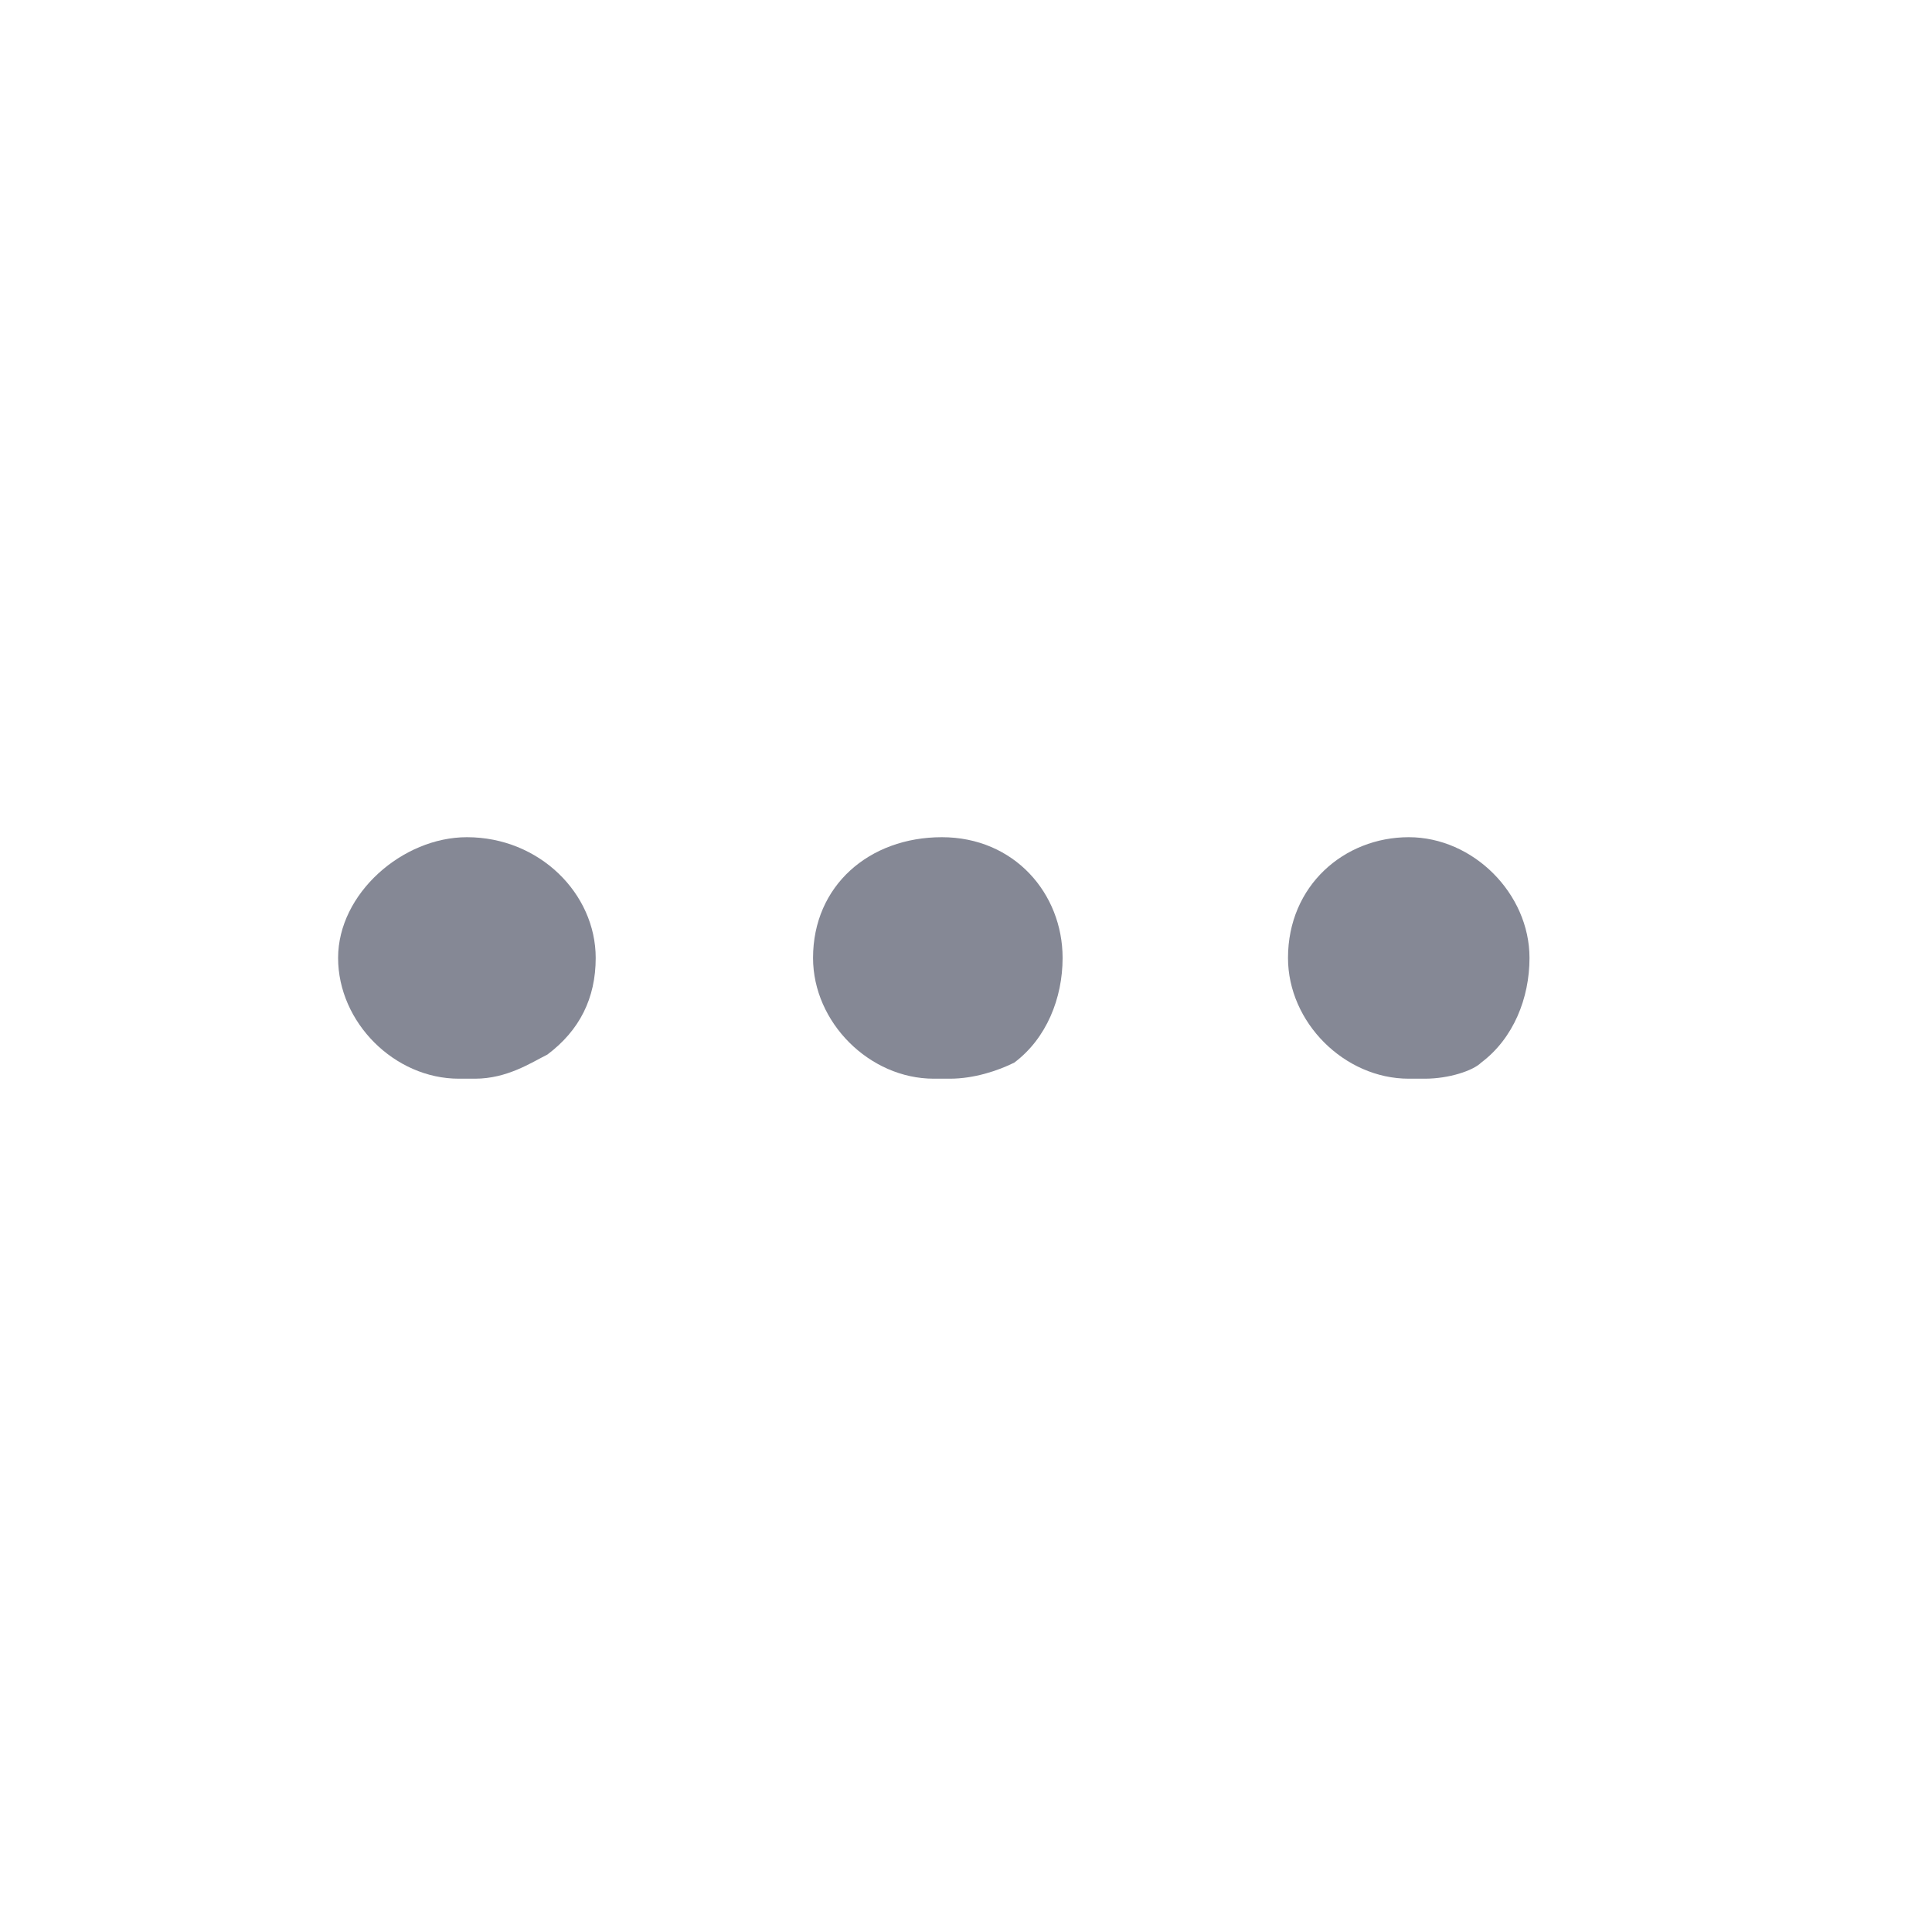
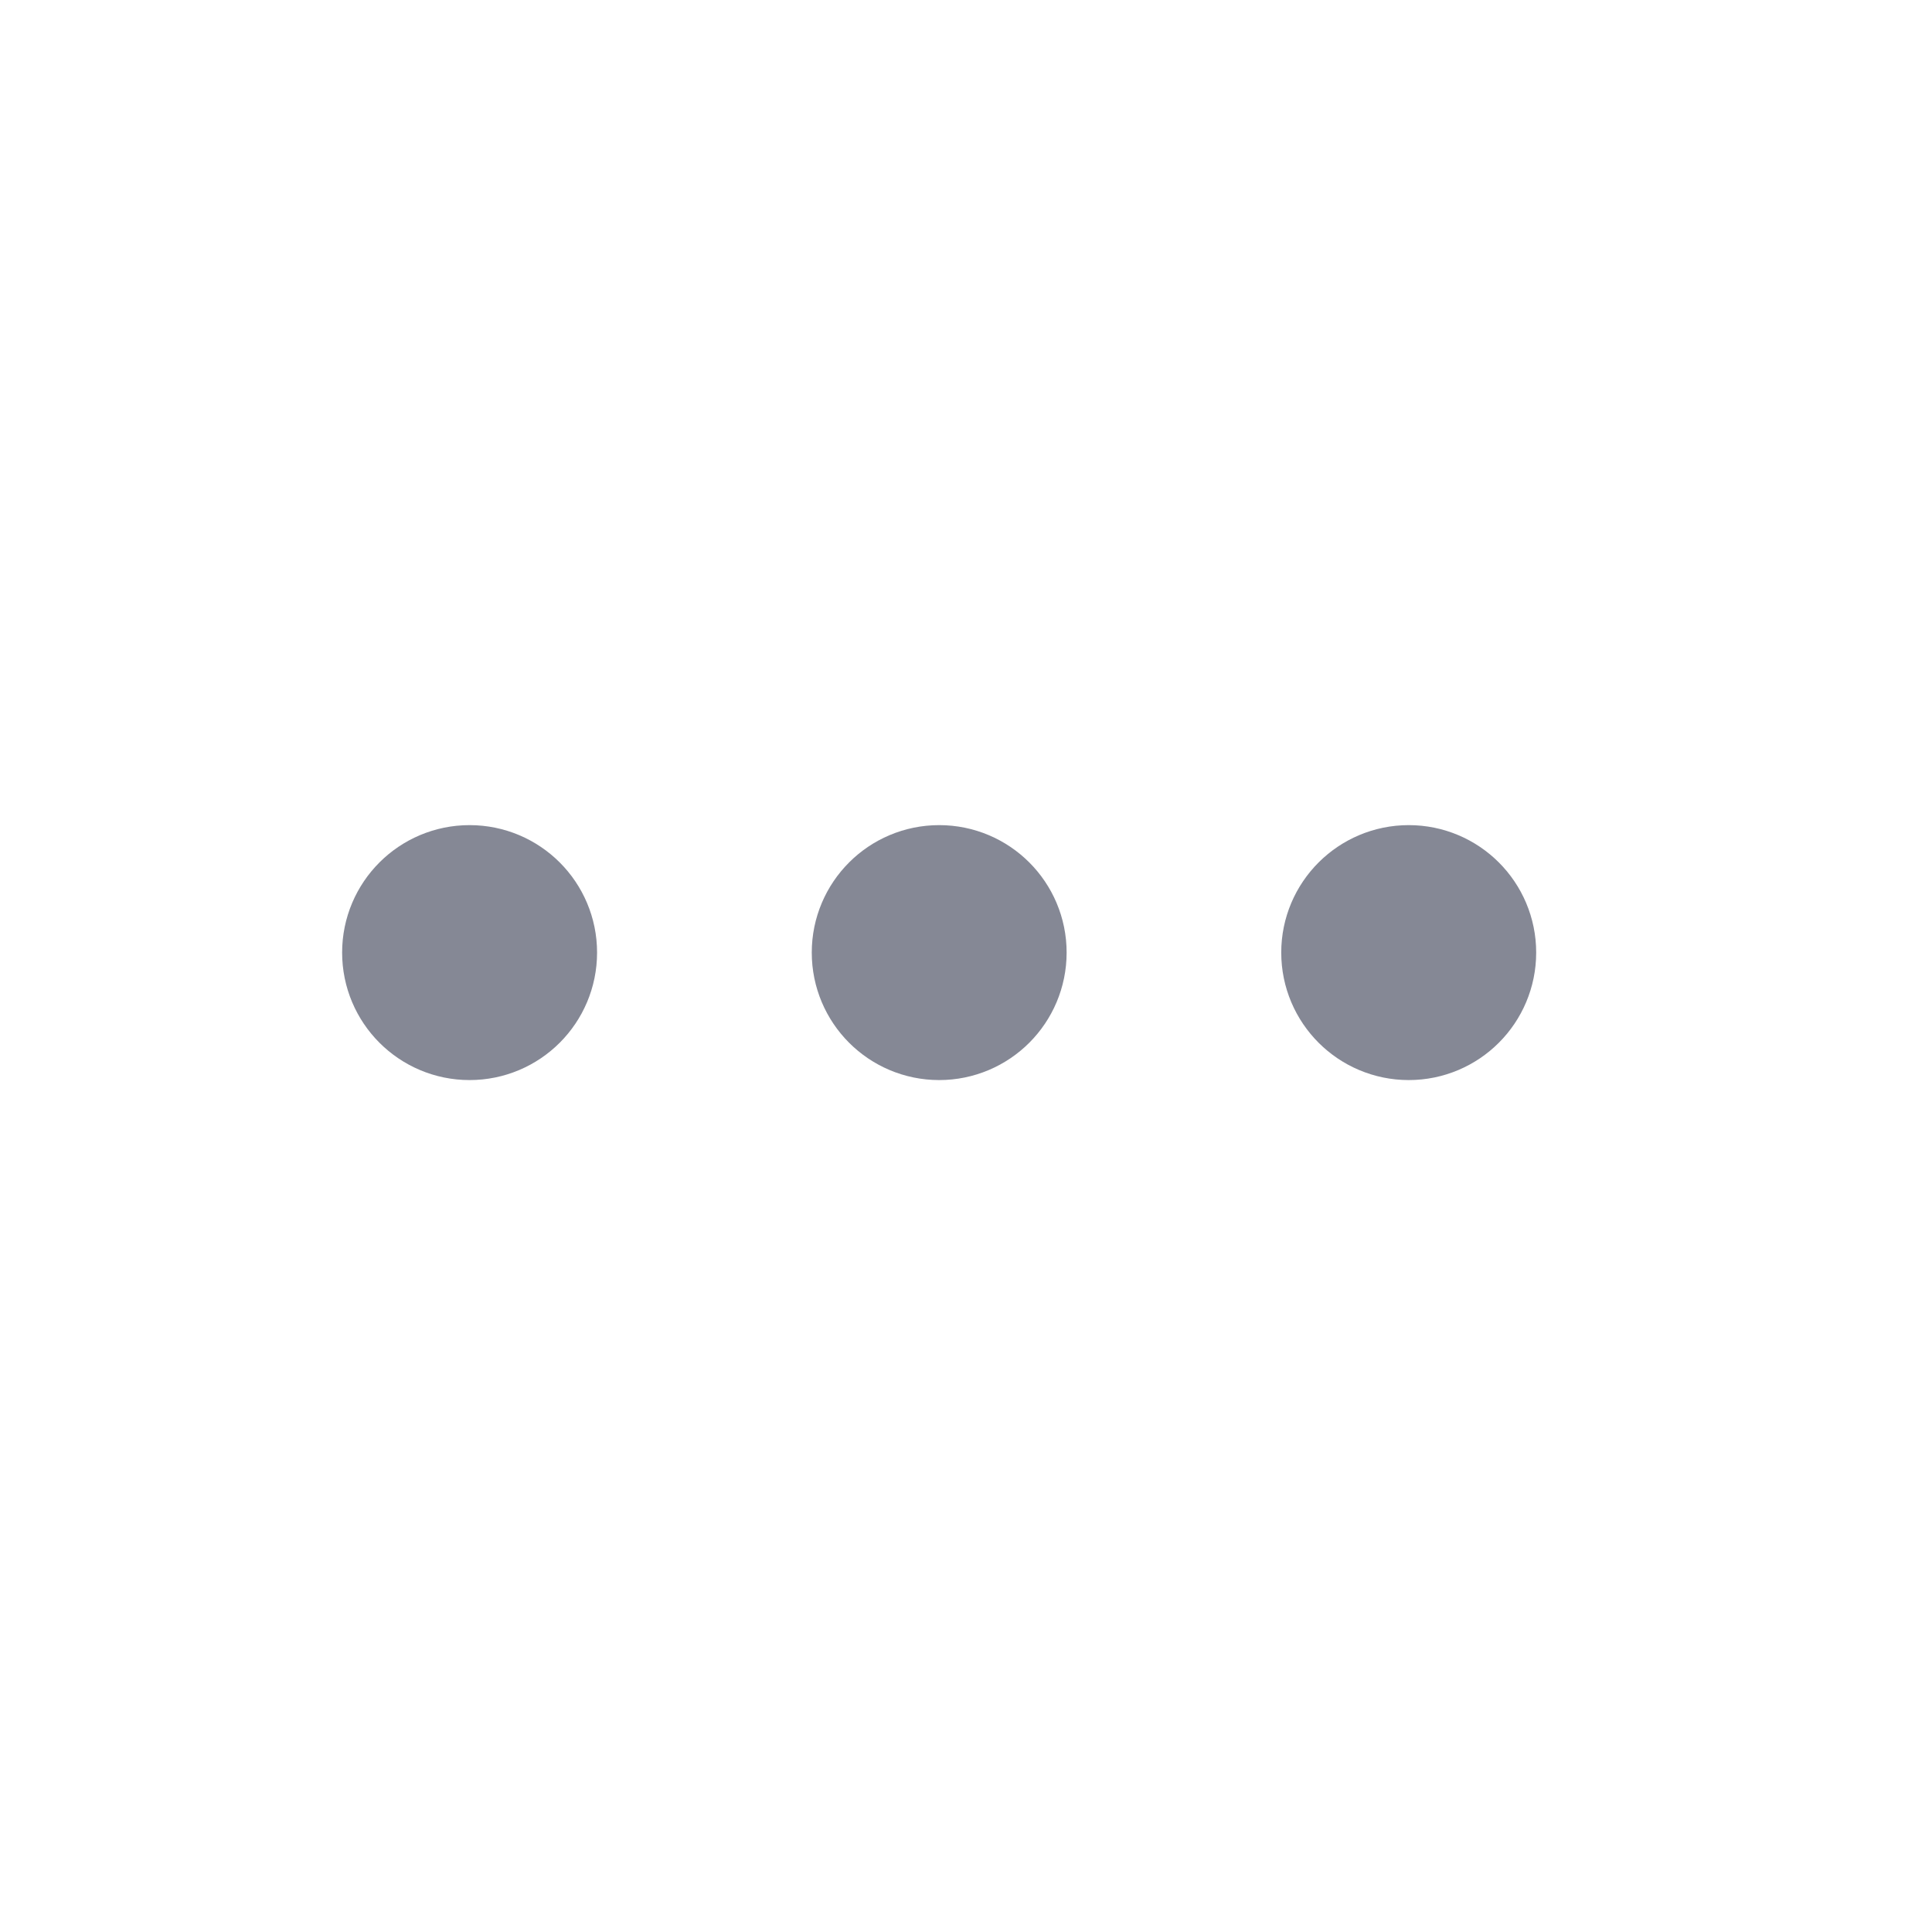
- <svg xmlns="http://www.w3.org/2000/svg" version="1.1" id="Layer_1" x="0px" y="0px" viewBox="0 0 24 24" style="enable-background:new 0 0 24 24;" xml:space="preserve">
-   <style type="text/css">
- 	.st0{fill:#858895;}
- </style>
-   <g>
-     <path class="st0" d="M11.7,10.4c-0.9,0-1.6,0.6-1.6,1.5c0,0.8,0.7,1.5,1.5,1.5c0.1,0,0.1,0,0.2,0c0.3,0,0.6-0.1,0.8-0.2   c0.4-0.3,0.6-0.8,0.6-1.3C13.2,11.1,12.6,10.4,11.7,10.4z" />
-     <path class="st0" d="M5.8,10.4c-0.8,0-1.6,0.7-1.6,1.5c0,0.8,0.7,1.5,1.5,1.5c0.1,0,0.1,0,0.2,0c0.4,0,0.7-0.2,0.9-0.3   c0.4-0.3,0.6-0.7,0.6-1.2C7.4,11.1,6.7,10.4,5.8,10.4z" />
-     <path class="st0" d="M17.5,10.4c-0.8,0-1.5,0.6-1.5,1.5c0,0.8,0.7,1.5,1.5,1.5c0.1,0,0.1,0,0.2,0c0.3,0,0.6-0.1,0.7-0.2   c0.4-0.3,0.6-0.8,0.6-1.3C19,11.1,18.3,10.4,17.5,10.4z" />
-   </g>
+ <svg xmlns="http://www.w3.org/2000/svg" width="24" height="24" viewBox="0 0 24 24" fill="none">
+   <path d="M12.5 11.833C12.5 11.373 12.127 11 11.667 11C11.207 11 10.834 11.373 10.834 11.833C10.834 12.294 11.207 12.667 11.667 12.667C12.127 12.667 12.5 12.294 12.5 11.833Z" fill="#858895" stroke="#858895" stroke-width="1.5" stroke-linecap="round" stroke-linejoin="round" />
+   <path d="M6.667 11.833C6.667 11.373 6.294 11 5.833 11C5.373 11 5 11.373 5 11.833C5 12.294 5.373 12.667 5.833 12.667C6.294 12.667 6.667 12.294 6.667 11.833Z" fill="#858895" stroke="#858895" stroke-width="1.5" stroke-linecap="round" stroke-linejoin="round" />
+   <path d="M18.333 11.833C18.333 11.373 17.96 11 17.5 11C17.04 11 16.666 11.373 16.666 11.833C16.666 12.294 17.04 12.667 17.5 12.667C17.96 12.667 18.333 12.294 18.333 11.833Z" fill="#858895" stroke="#858895" stroke-width="1.5" stroke-linecap="round" stroke-linejoin="round" />
</svg>
